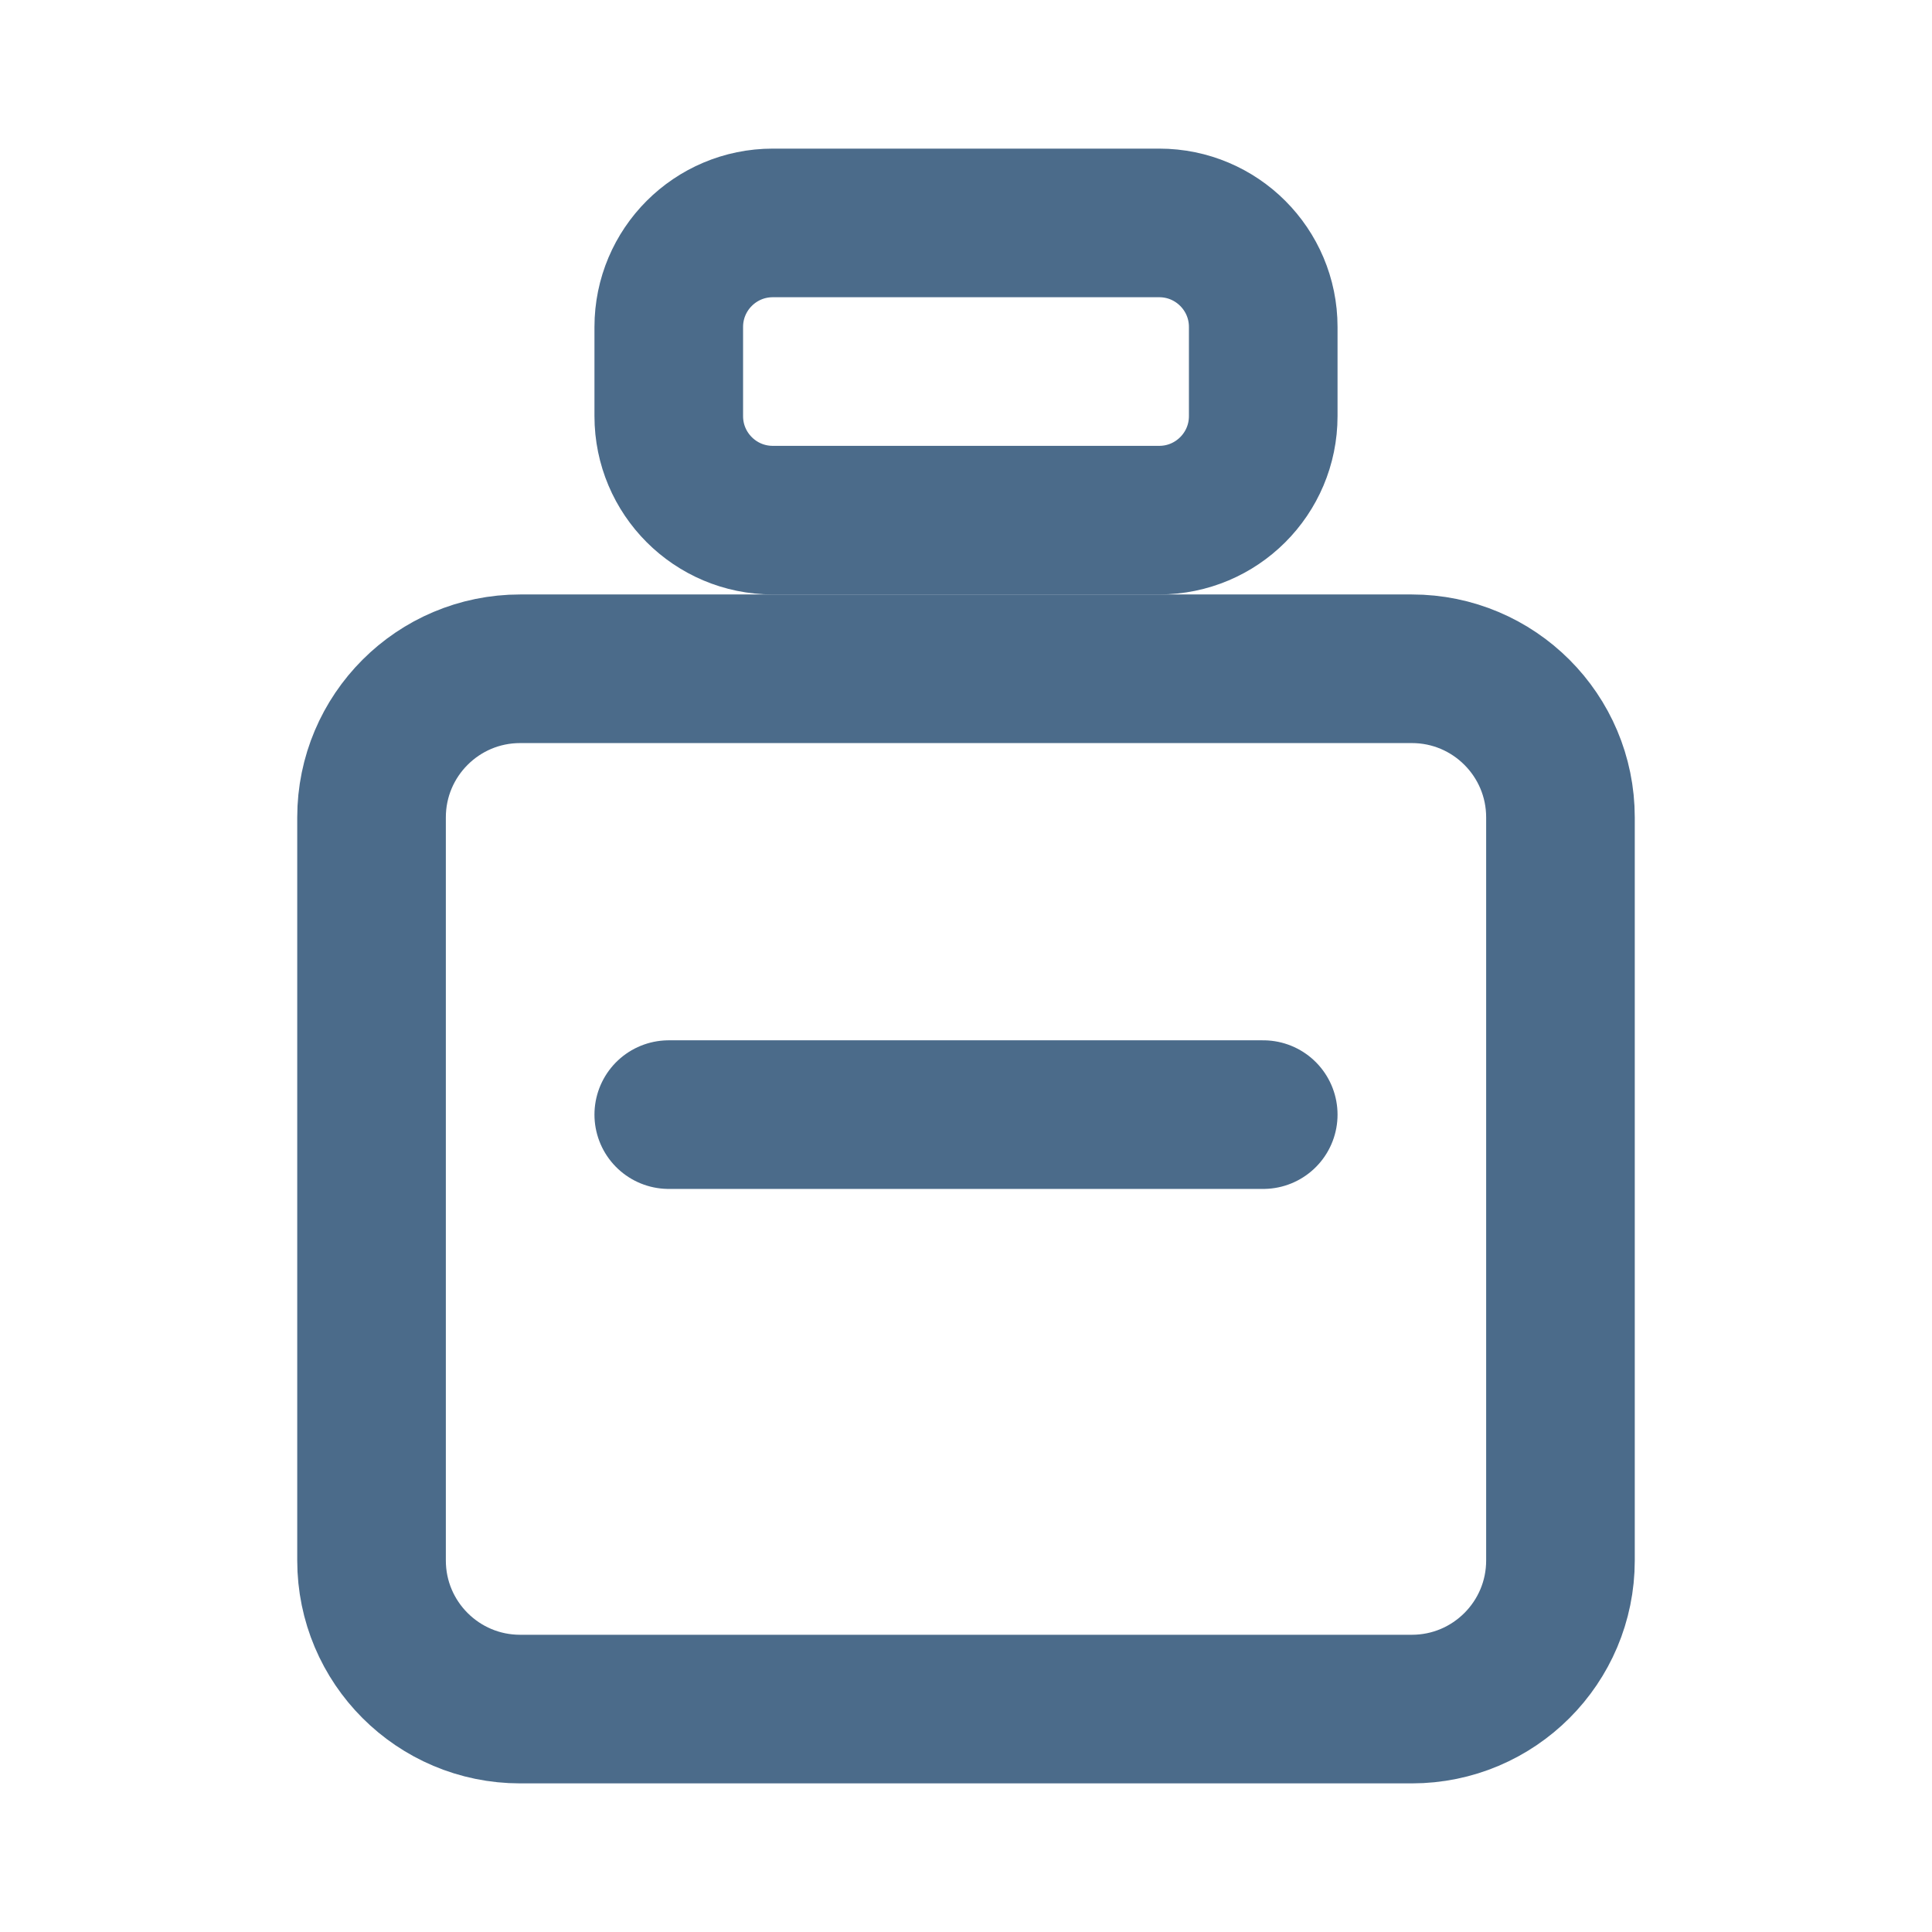
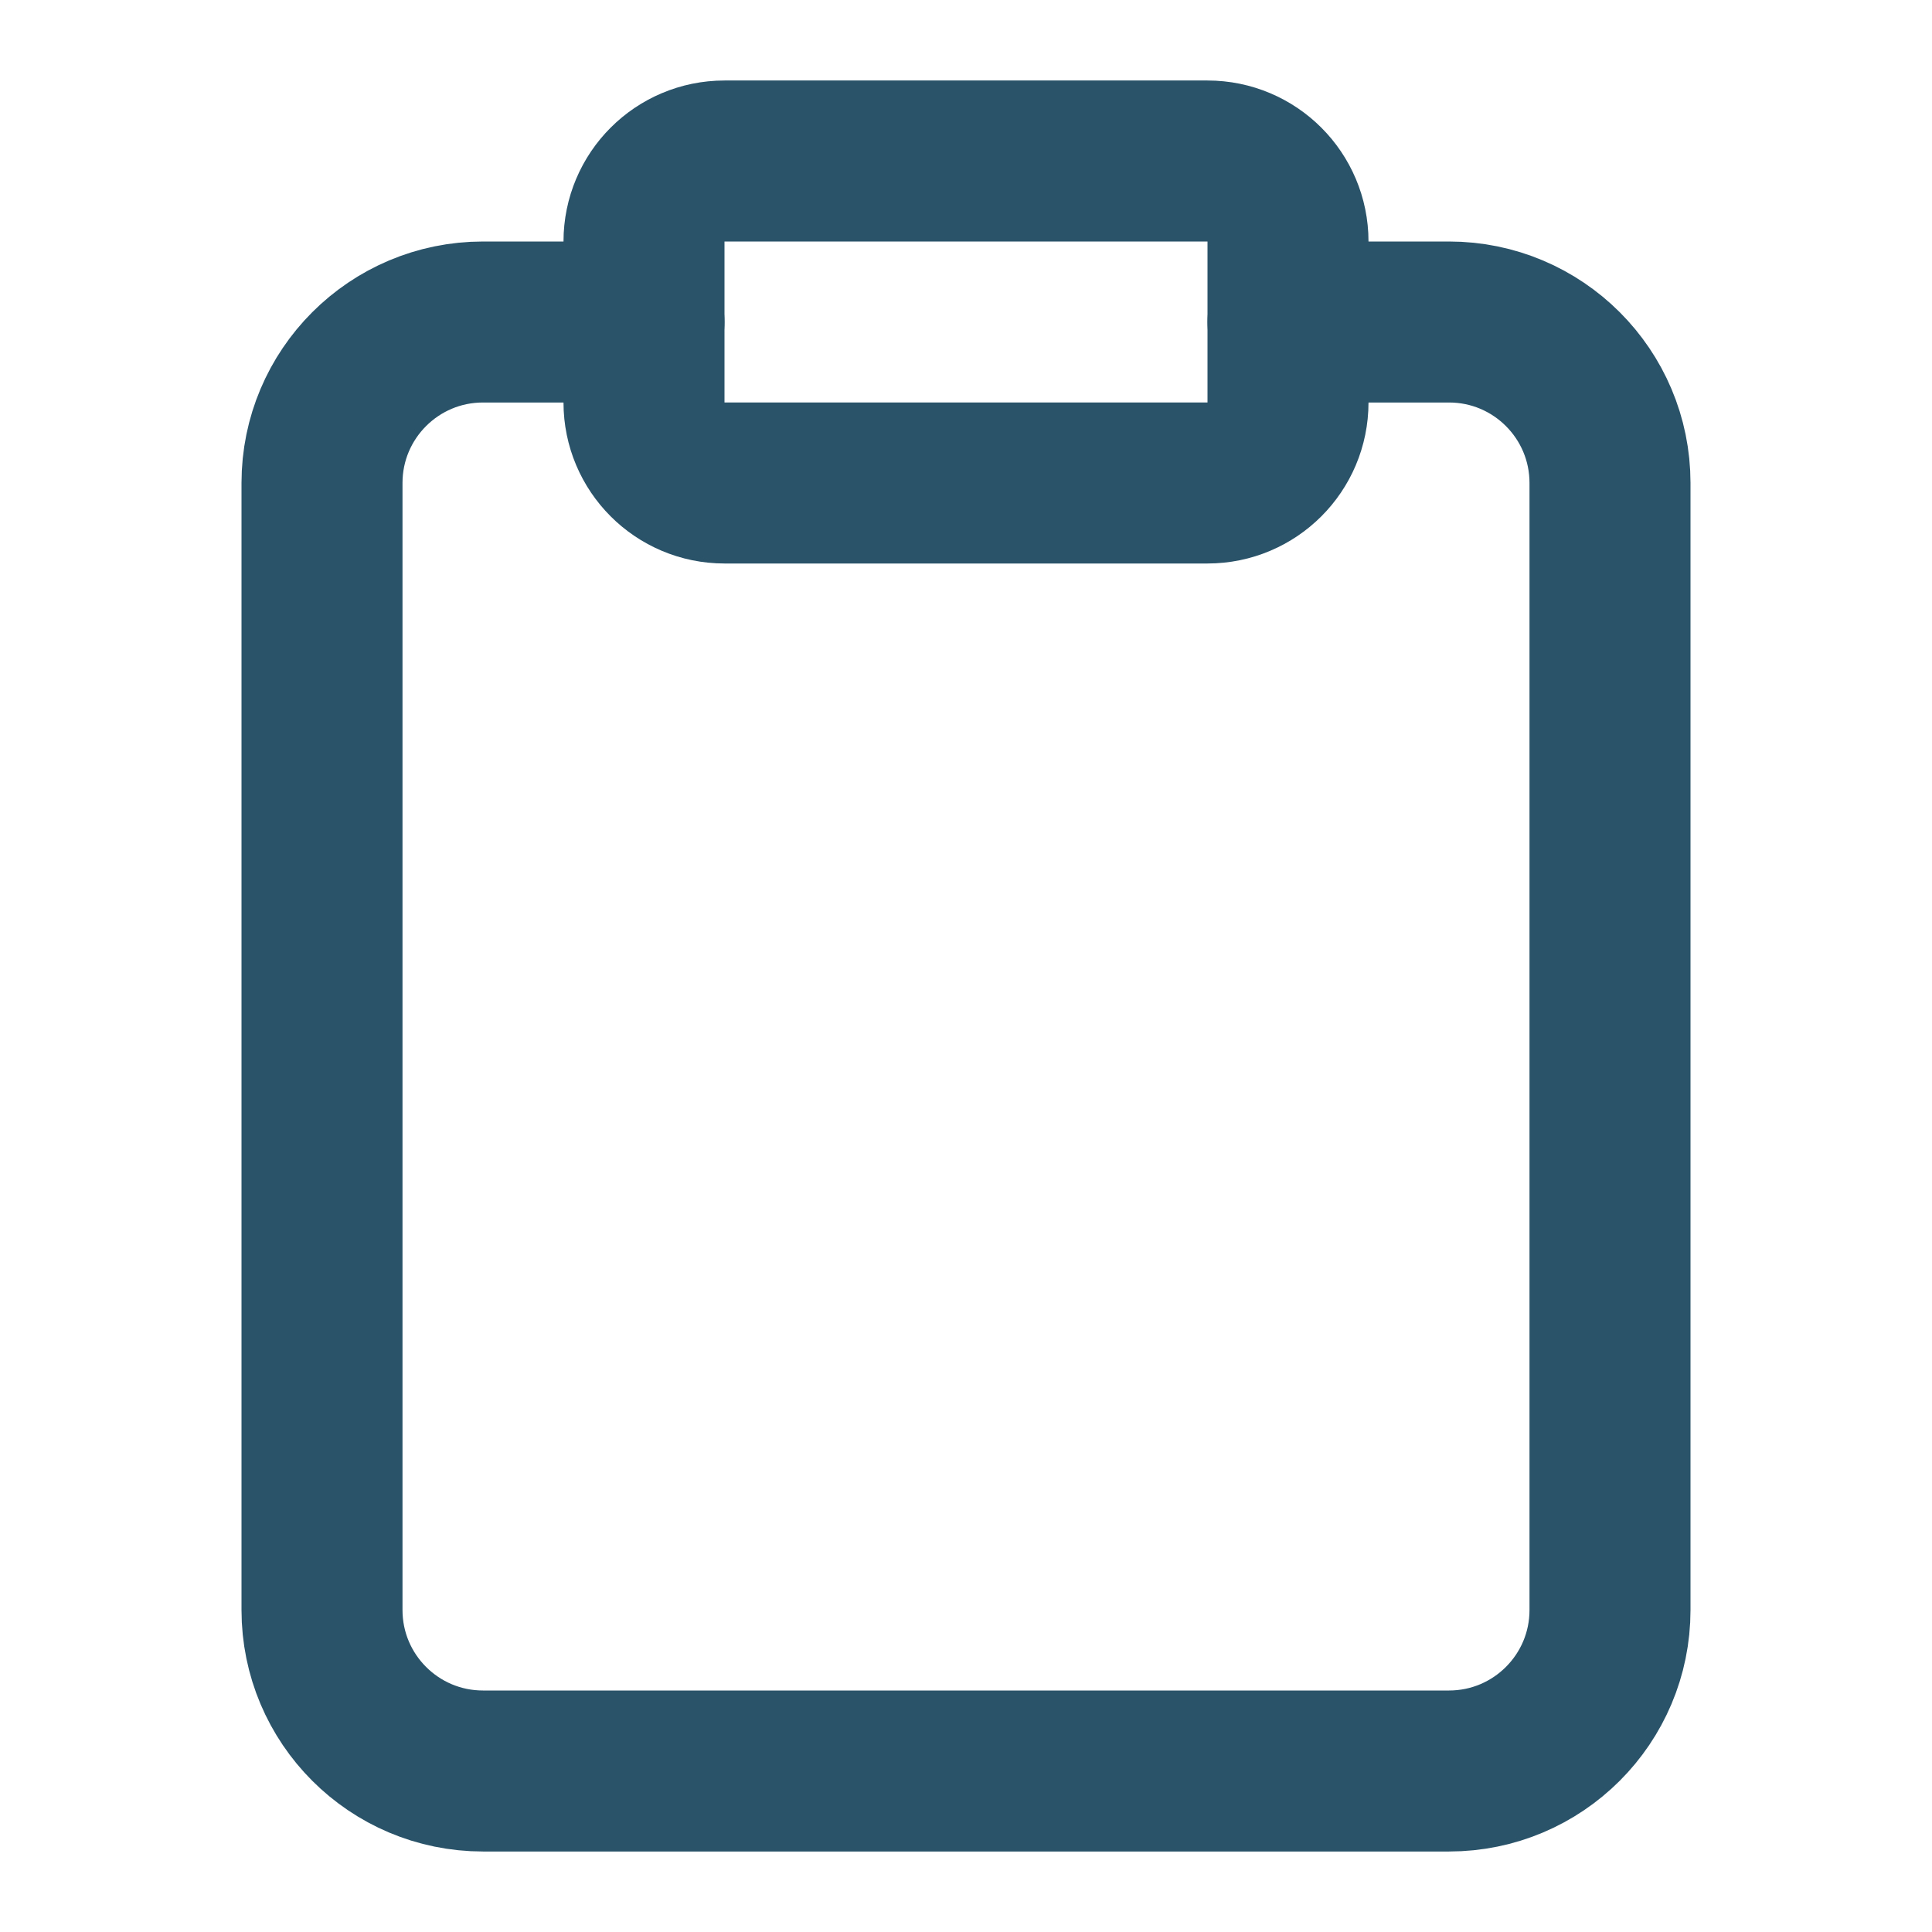
- <svg xmlns="http://www.w3.org/2000/svg" width="13" height="13" viewBox="0 0 13 13" fill="none" stroke="#4b6b8a" stroke-width="1" stroke-linecap="round" stroke-linejoin="round">
-   <rect x="2.5" y="4.5" width="8" height="7" rx="1" />
-   <rect x="4.5" y="1.5" width="4" height="2" rx="0.7" />
-   <line x1="4.5" y1="7.5" x2="8.5" y2="7.5" />
+ <svg xmlns="http://www.w3.org/2000/svg" width="13" height="13" viewBox="0 0 24 24" fill="none" stroke="#2a5369" stroke-width="2" stroke-linecap="round" stroke-linejoin="round">
+   <rect x="8" y="2" width="8" height="4" rx="1" />
+   <path d="M16 4h2a2 2 0 0 1 2 2v14a2 2 0 0 1-2 2H6a2 2 0 0 1-2-2V6a2 2 0 0 1 2-2h2" />
</svg>
